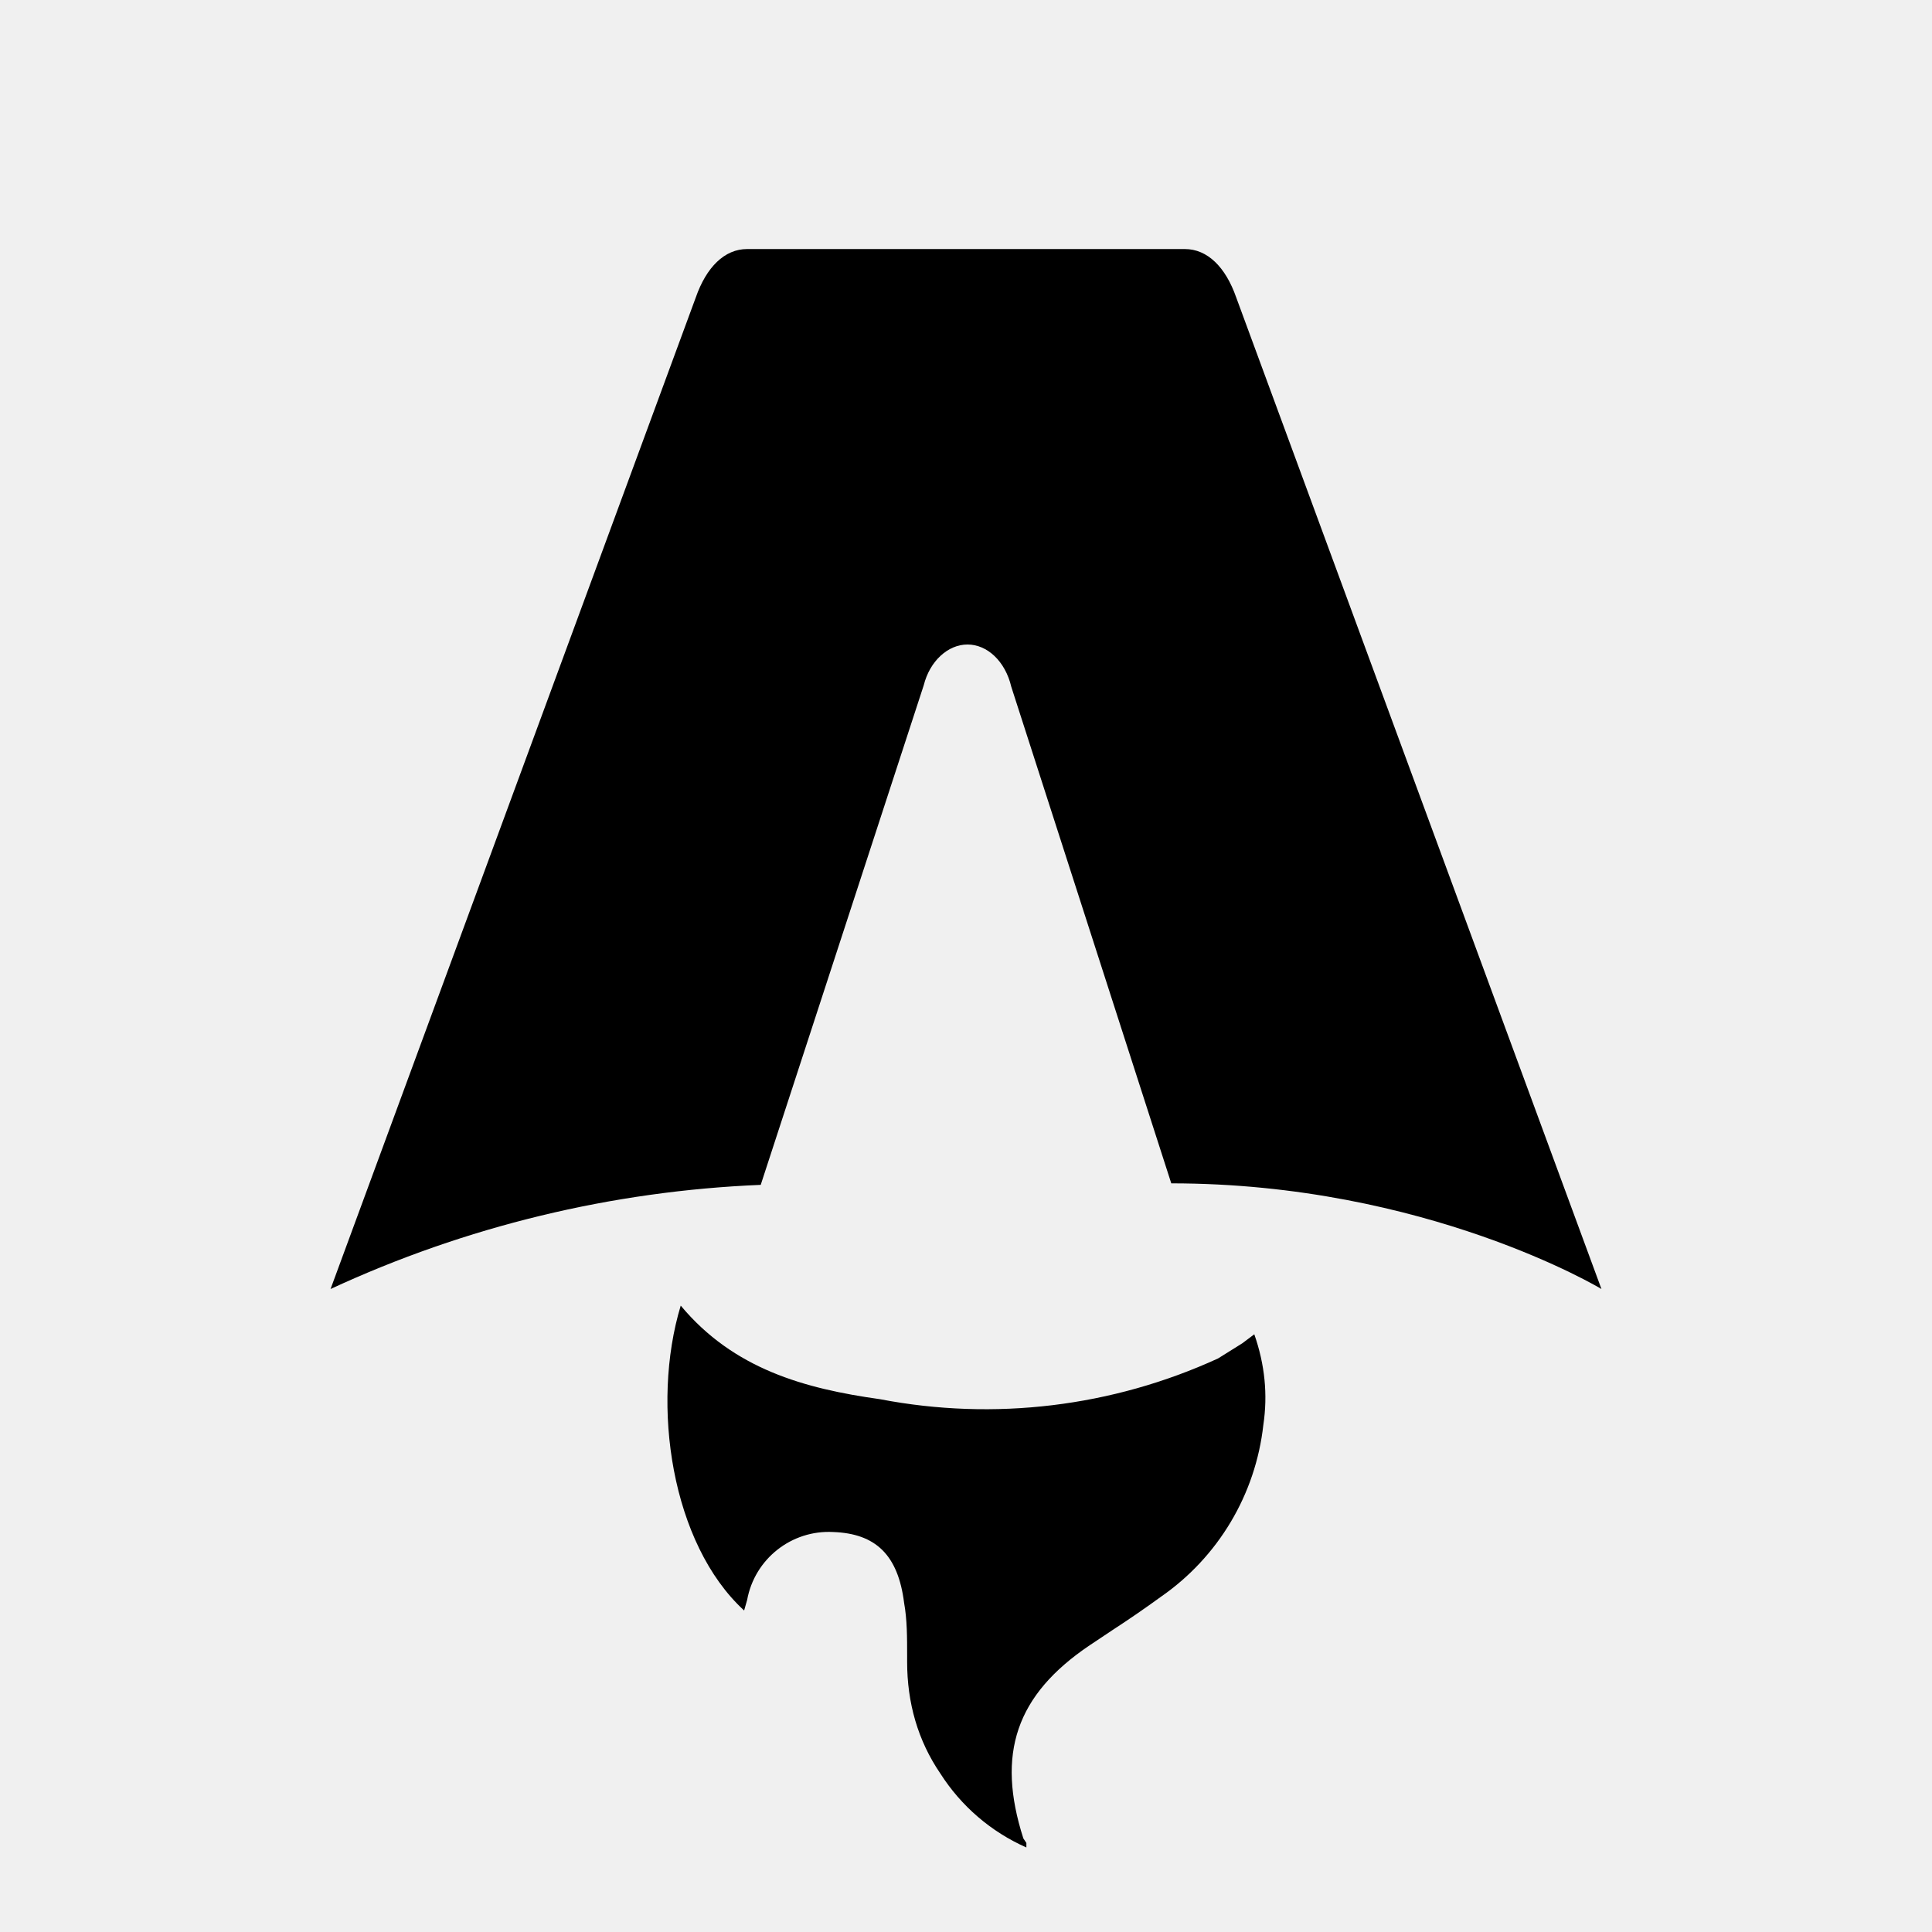
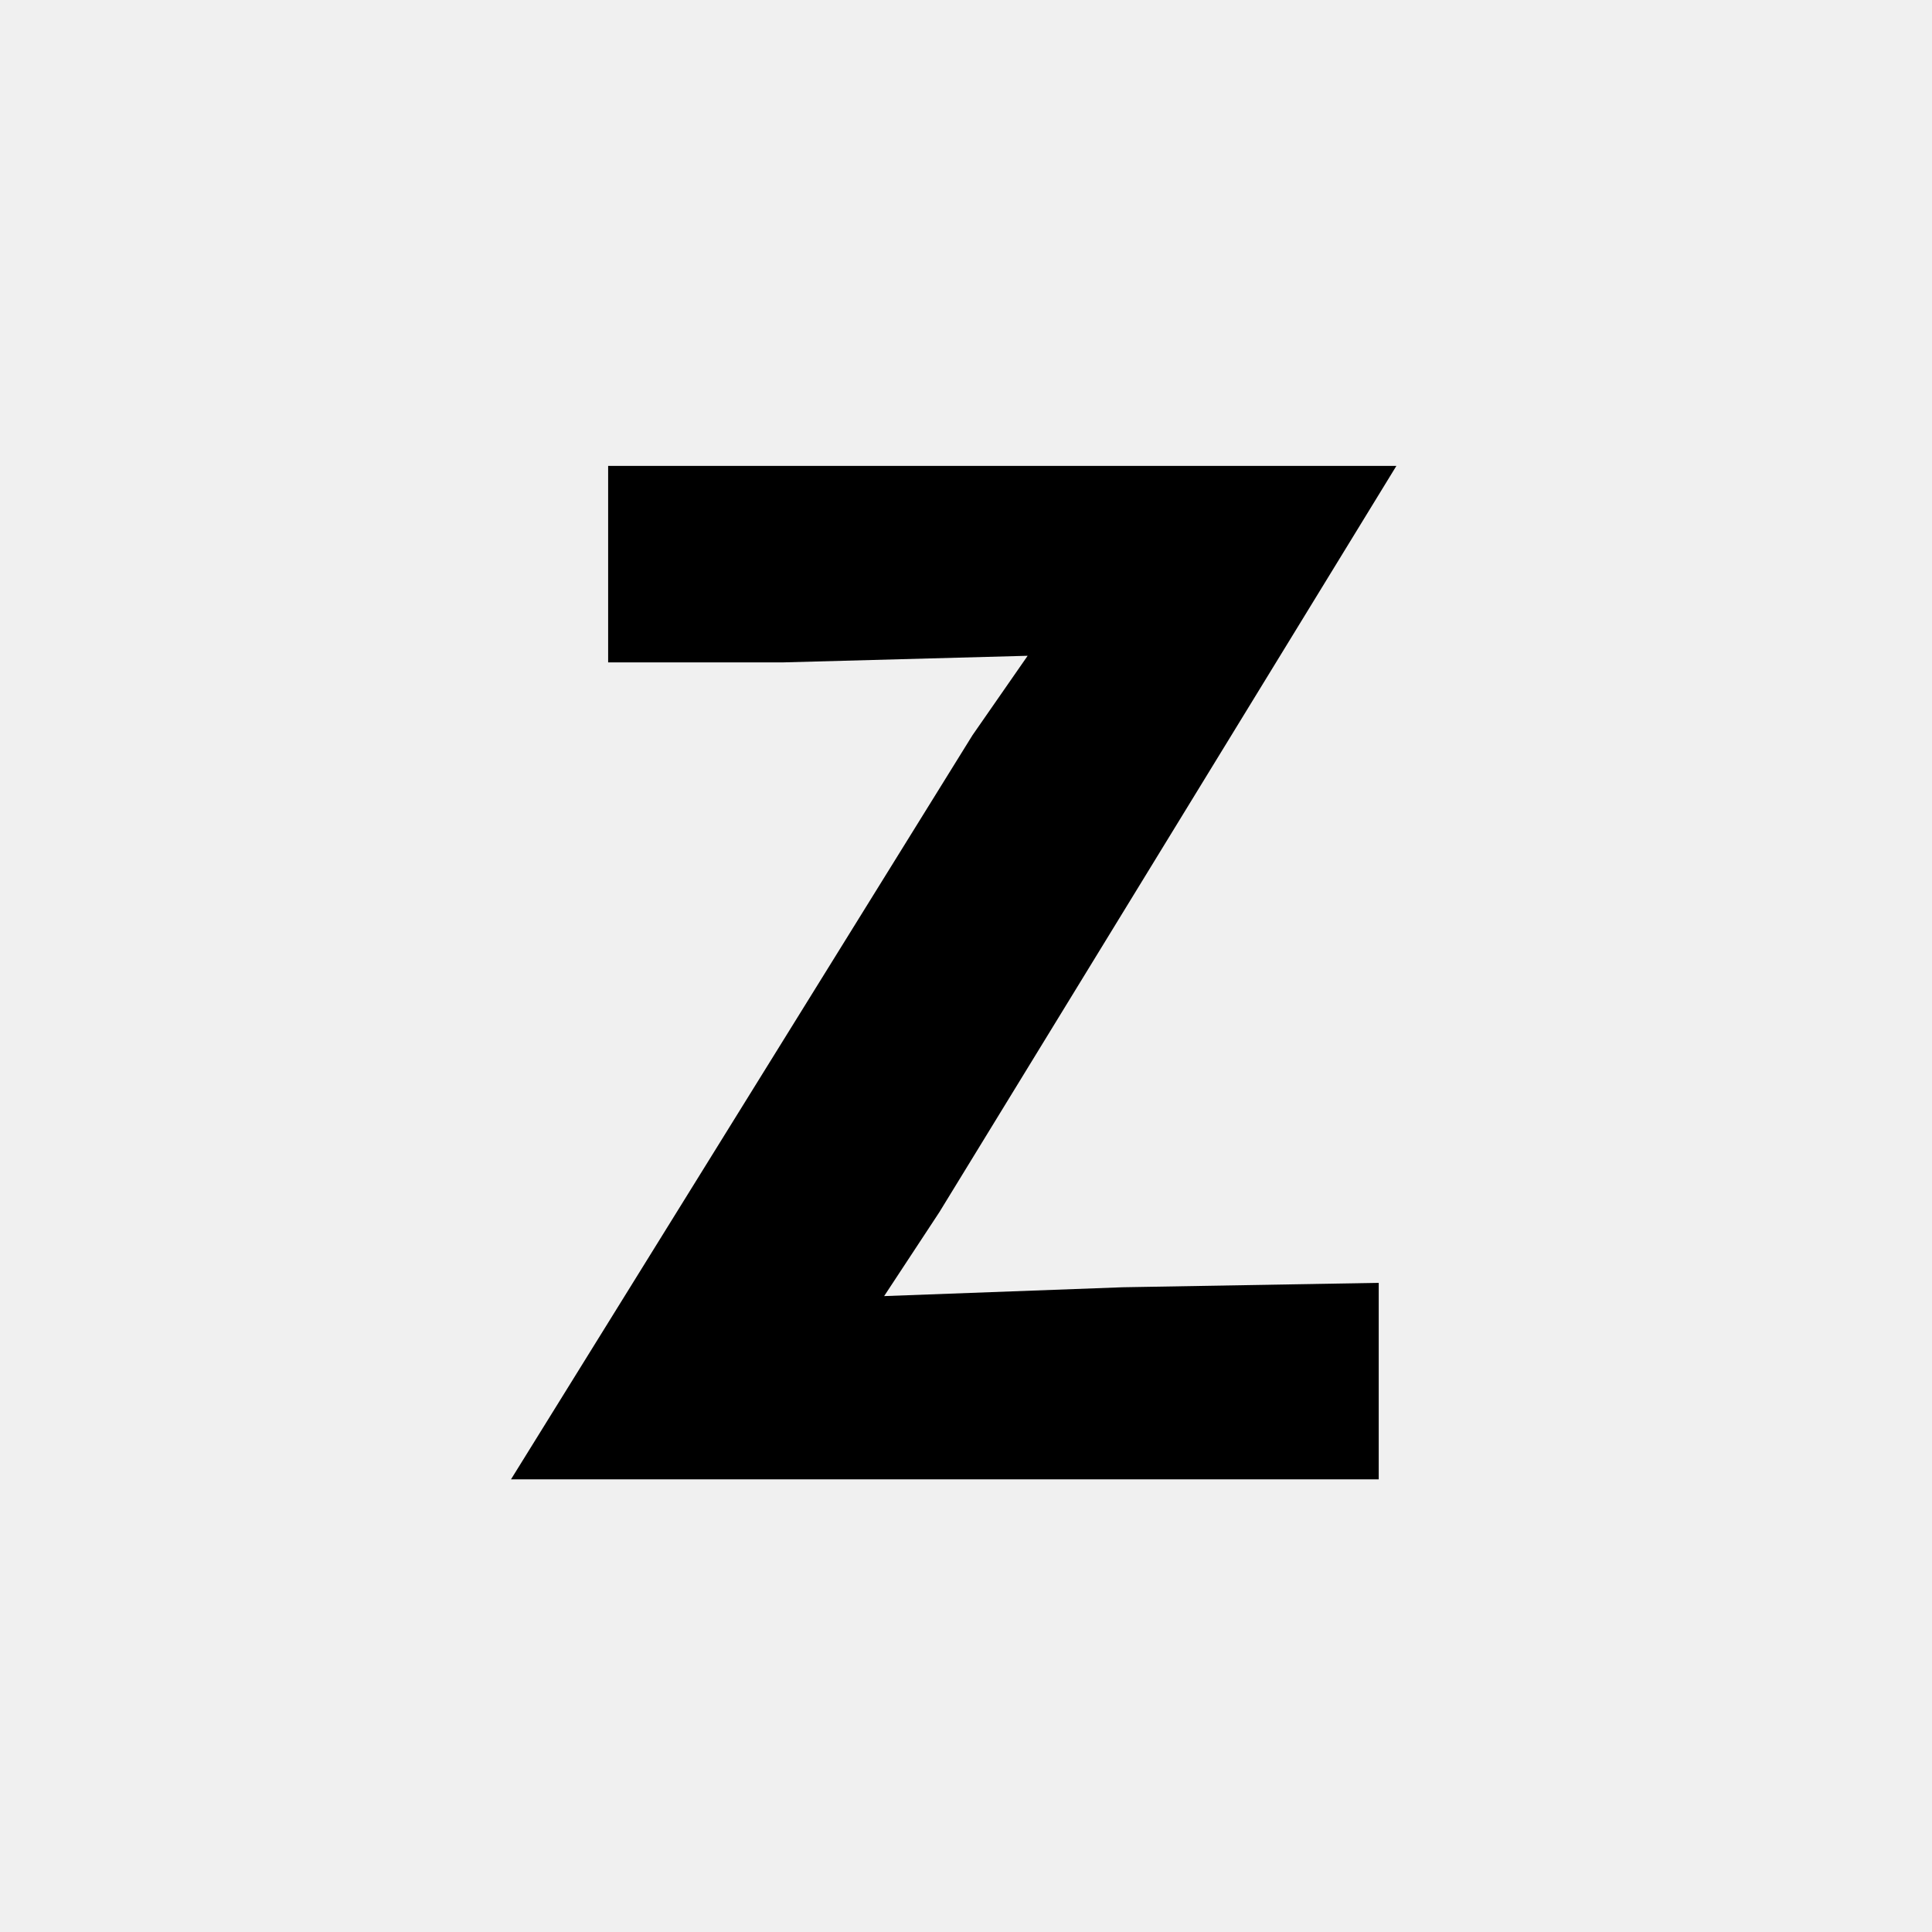
- <svg xmlns="http://www.w3.org/2000/svg" fill="none" viewBox="0 0 128 128">
-   <path d="M50.4 78.5a75.1 75.1 0 0 0-28.5 6.9l24.2-65.7c.7-2 1.9-3.2 3.4-3.2h29c1.5 0 2.7 1.2 3.4 3.2l24.2 65.7s-11.6-7-28.5-7L67 45.5c-.4-1.7-1.6-2.8-2.9-2.8-1.3 0-2.5 1.1-2.9 2.7L50.4 78.5Zm-1.1 28.2Zm-4.2-20.2c-2 6.6-.6 15.8 4.2 20.2a17.5 17.5 0 0 1 .2-.7 5.5 5.5 0 0 1 5.7-4.5c2.8.1 4.3 1.5 4.7 4.7.2 1.1.2 2.3.2 3.5v.4c0 2.7.7 5.2 2.2 7.4a13 13 0 0 0 5.7 4.9v-.3l-.2-.3c-1.8-5.6-.5-9.5 4.4-12.8l1.5-1a73 73 0 0 0 3.2-2.2 16 16 0 0 0 6.8-11.4c.3-2 .1-4-.6-6l-.8.6-1.6 1a37 37 0 0 1-22.4 2.7c-5-.7-9.7-2-13.2-6.2Z" />
-   <style>
-         path { fill: #000; }
-         @media (prefers-color-scheme: dark) {
-             path { fill: #FFF; }
-         }
-     </style>
+ <svg xmlns="http://www.w3.org/2000/svg" width="175" height="175" viewBox="0 0 175 175" fill="none">
+   <g clip-path="url(#clip0_364_54)">
+     <path d="M88.085 66.6L93.085 59.4L70.885 60H55.085V42.2H126.485L85.085 109.8L80.085 117.4L101.685 116.6L124.885 116.2V134H46.285L88.085 66.6Z" fill="black" />
+   </g>
+   <defs>
+     <clipPath id="clip0_364_54">
+       <rect width="175" height="175" fill="white" />
+     </clipPath>
+   </defs>
</svg>
